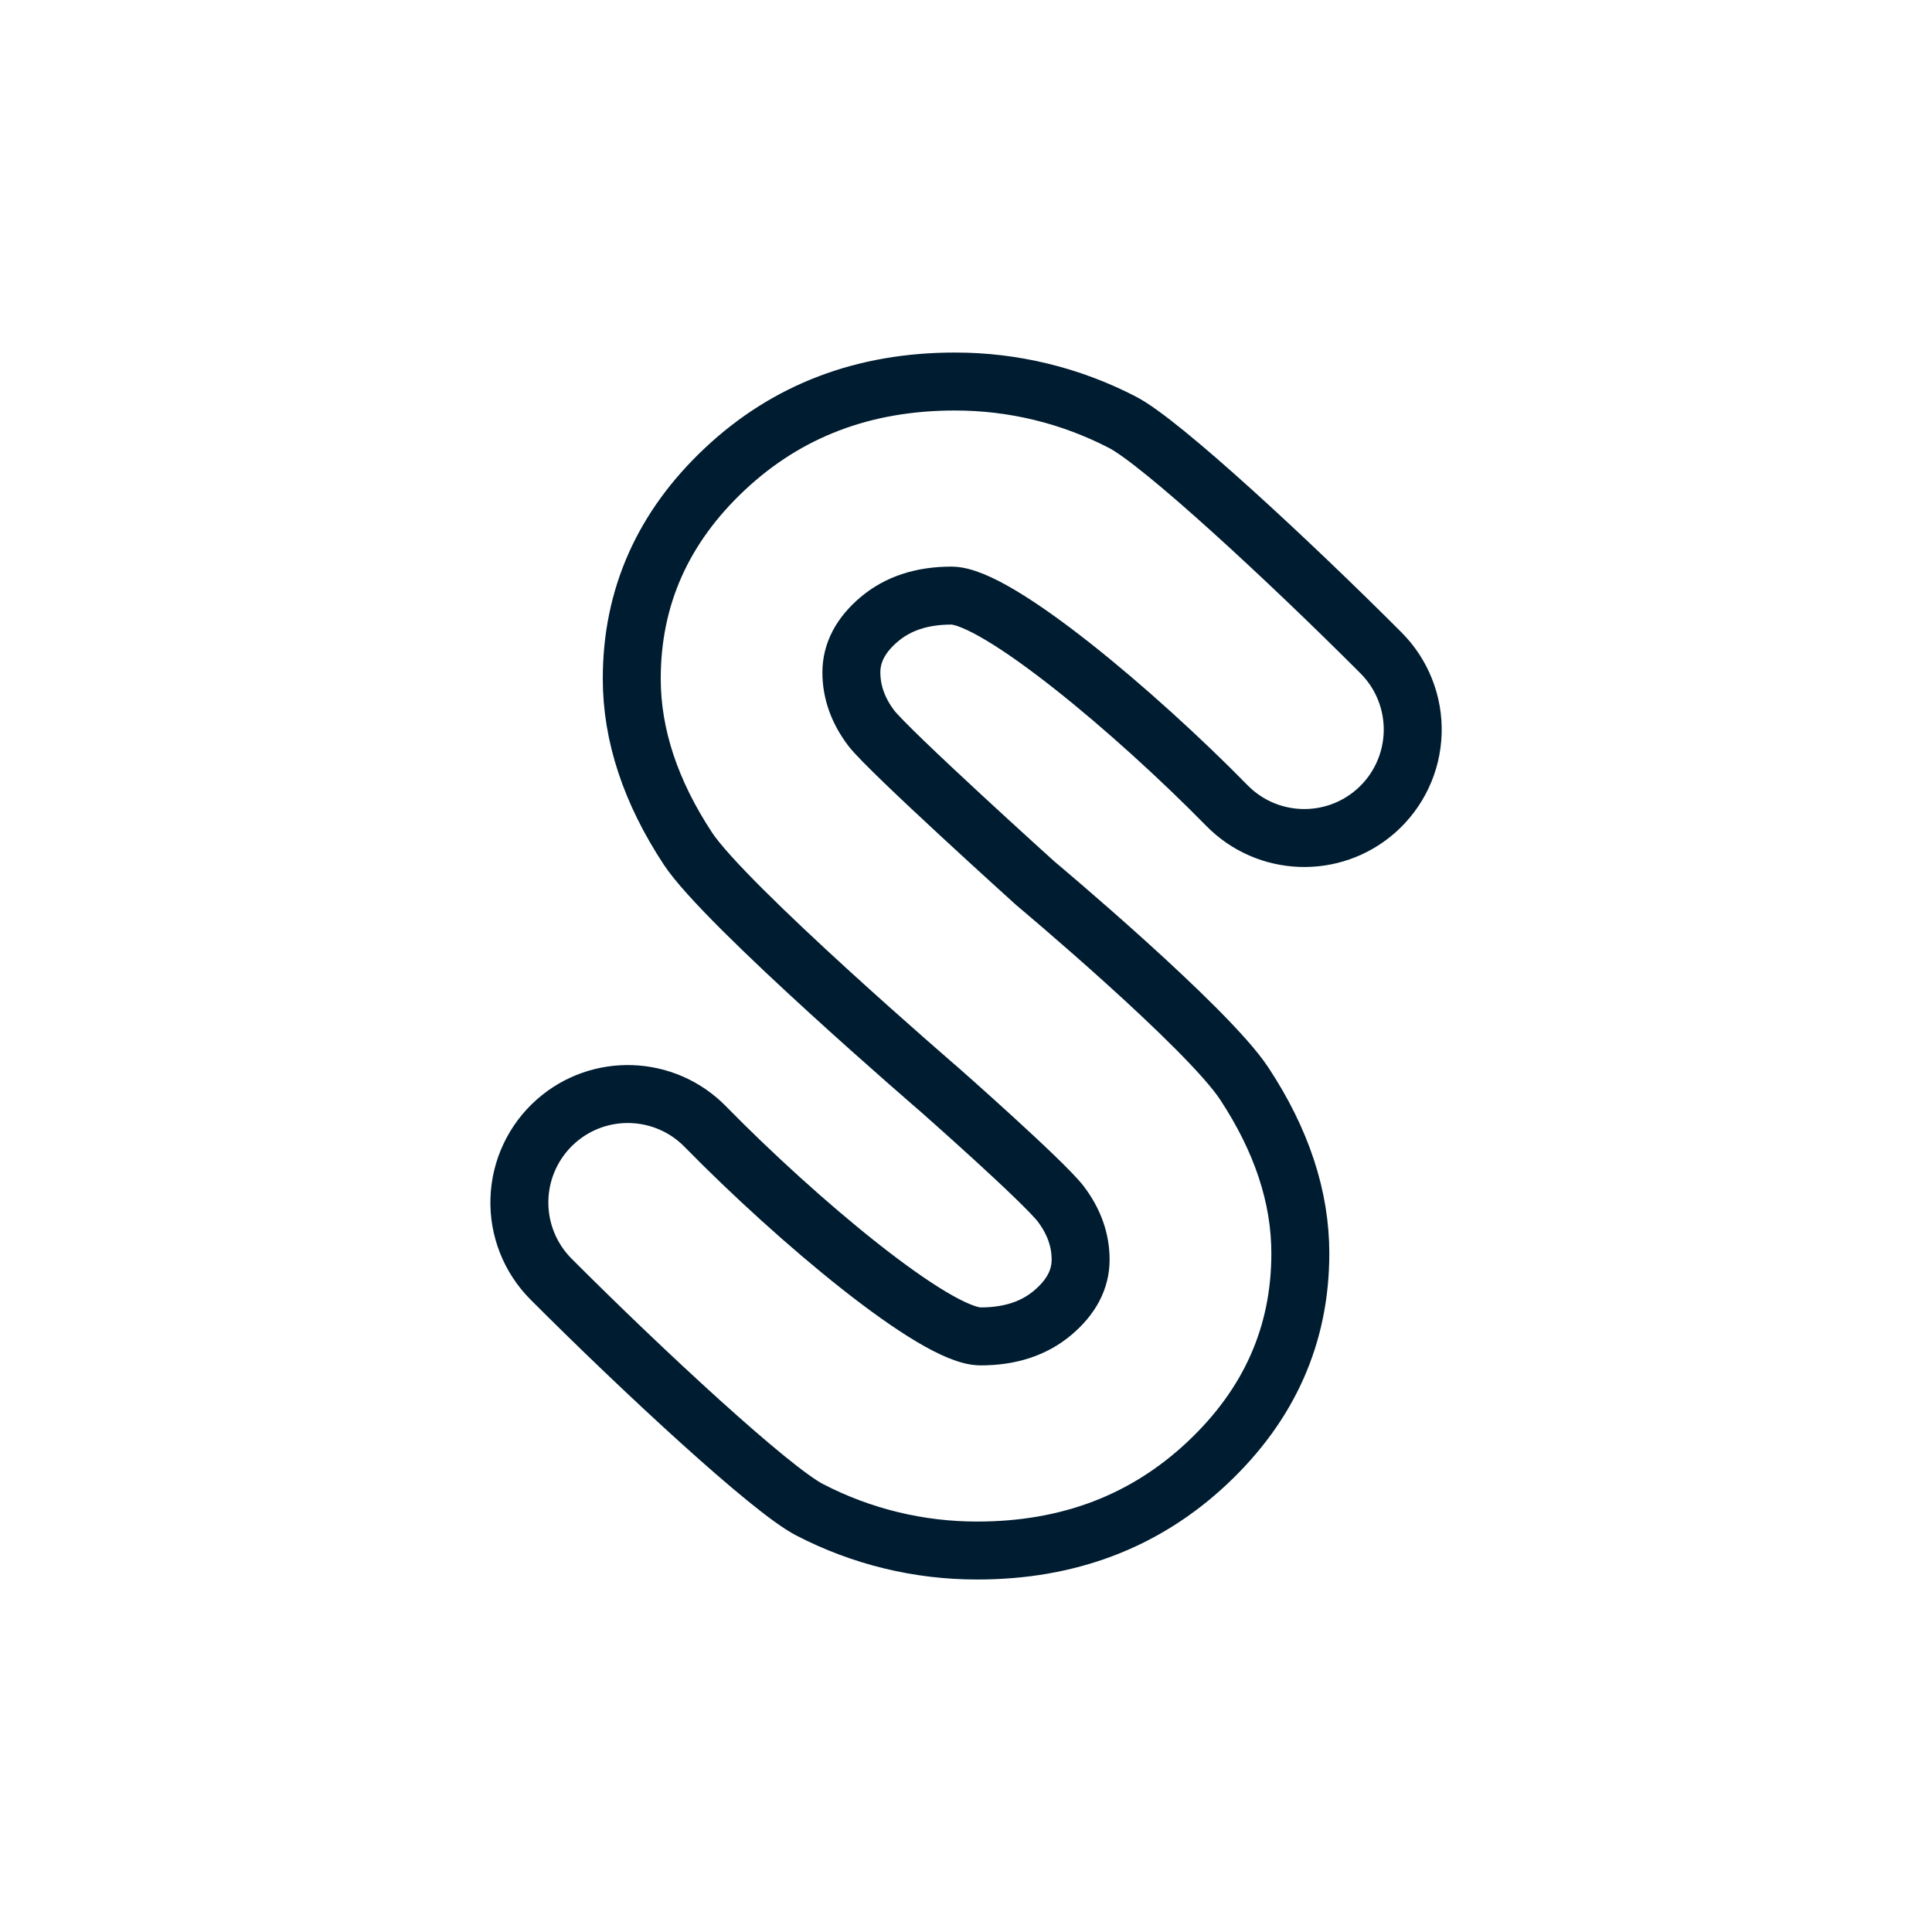
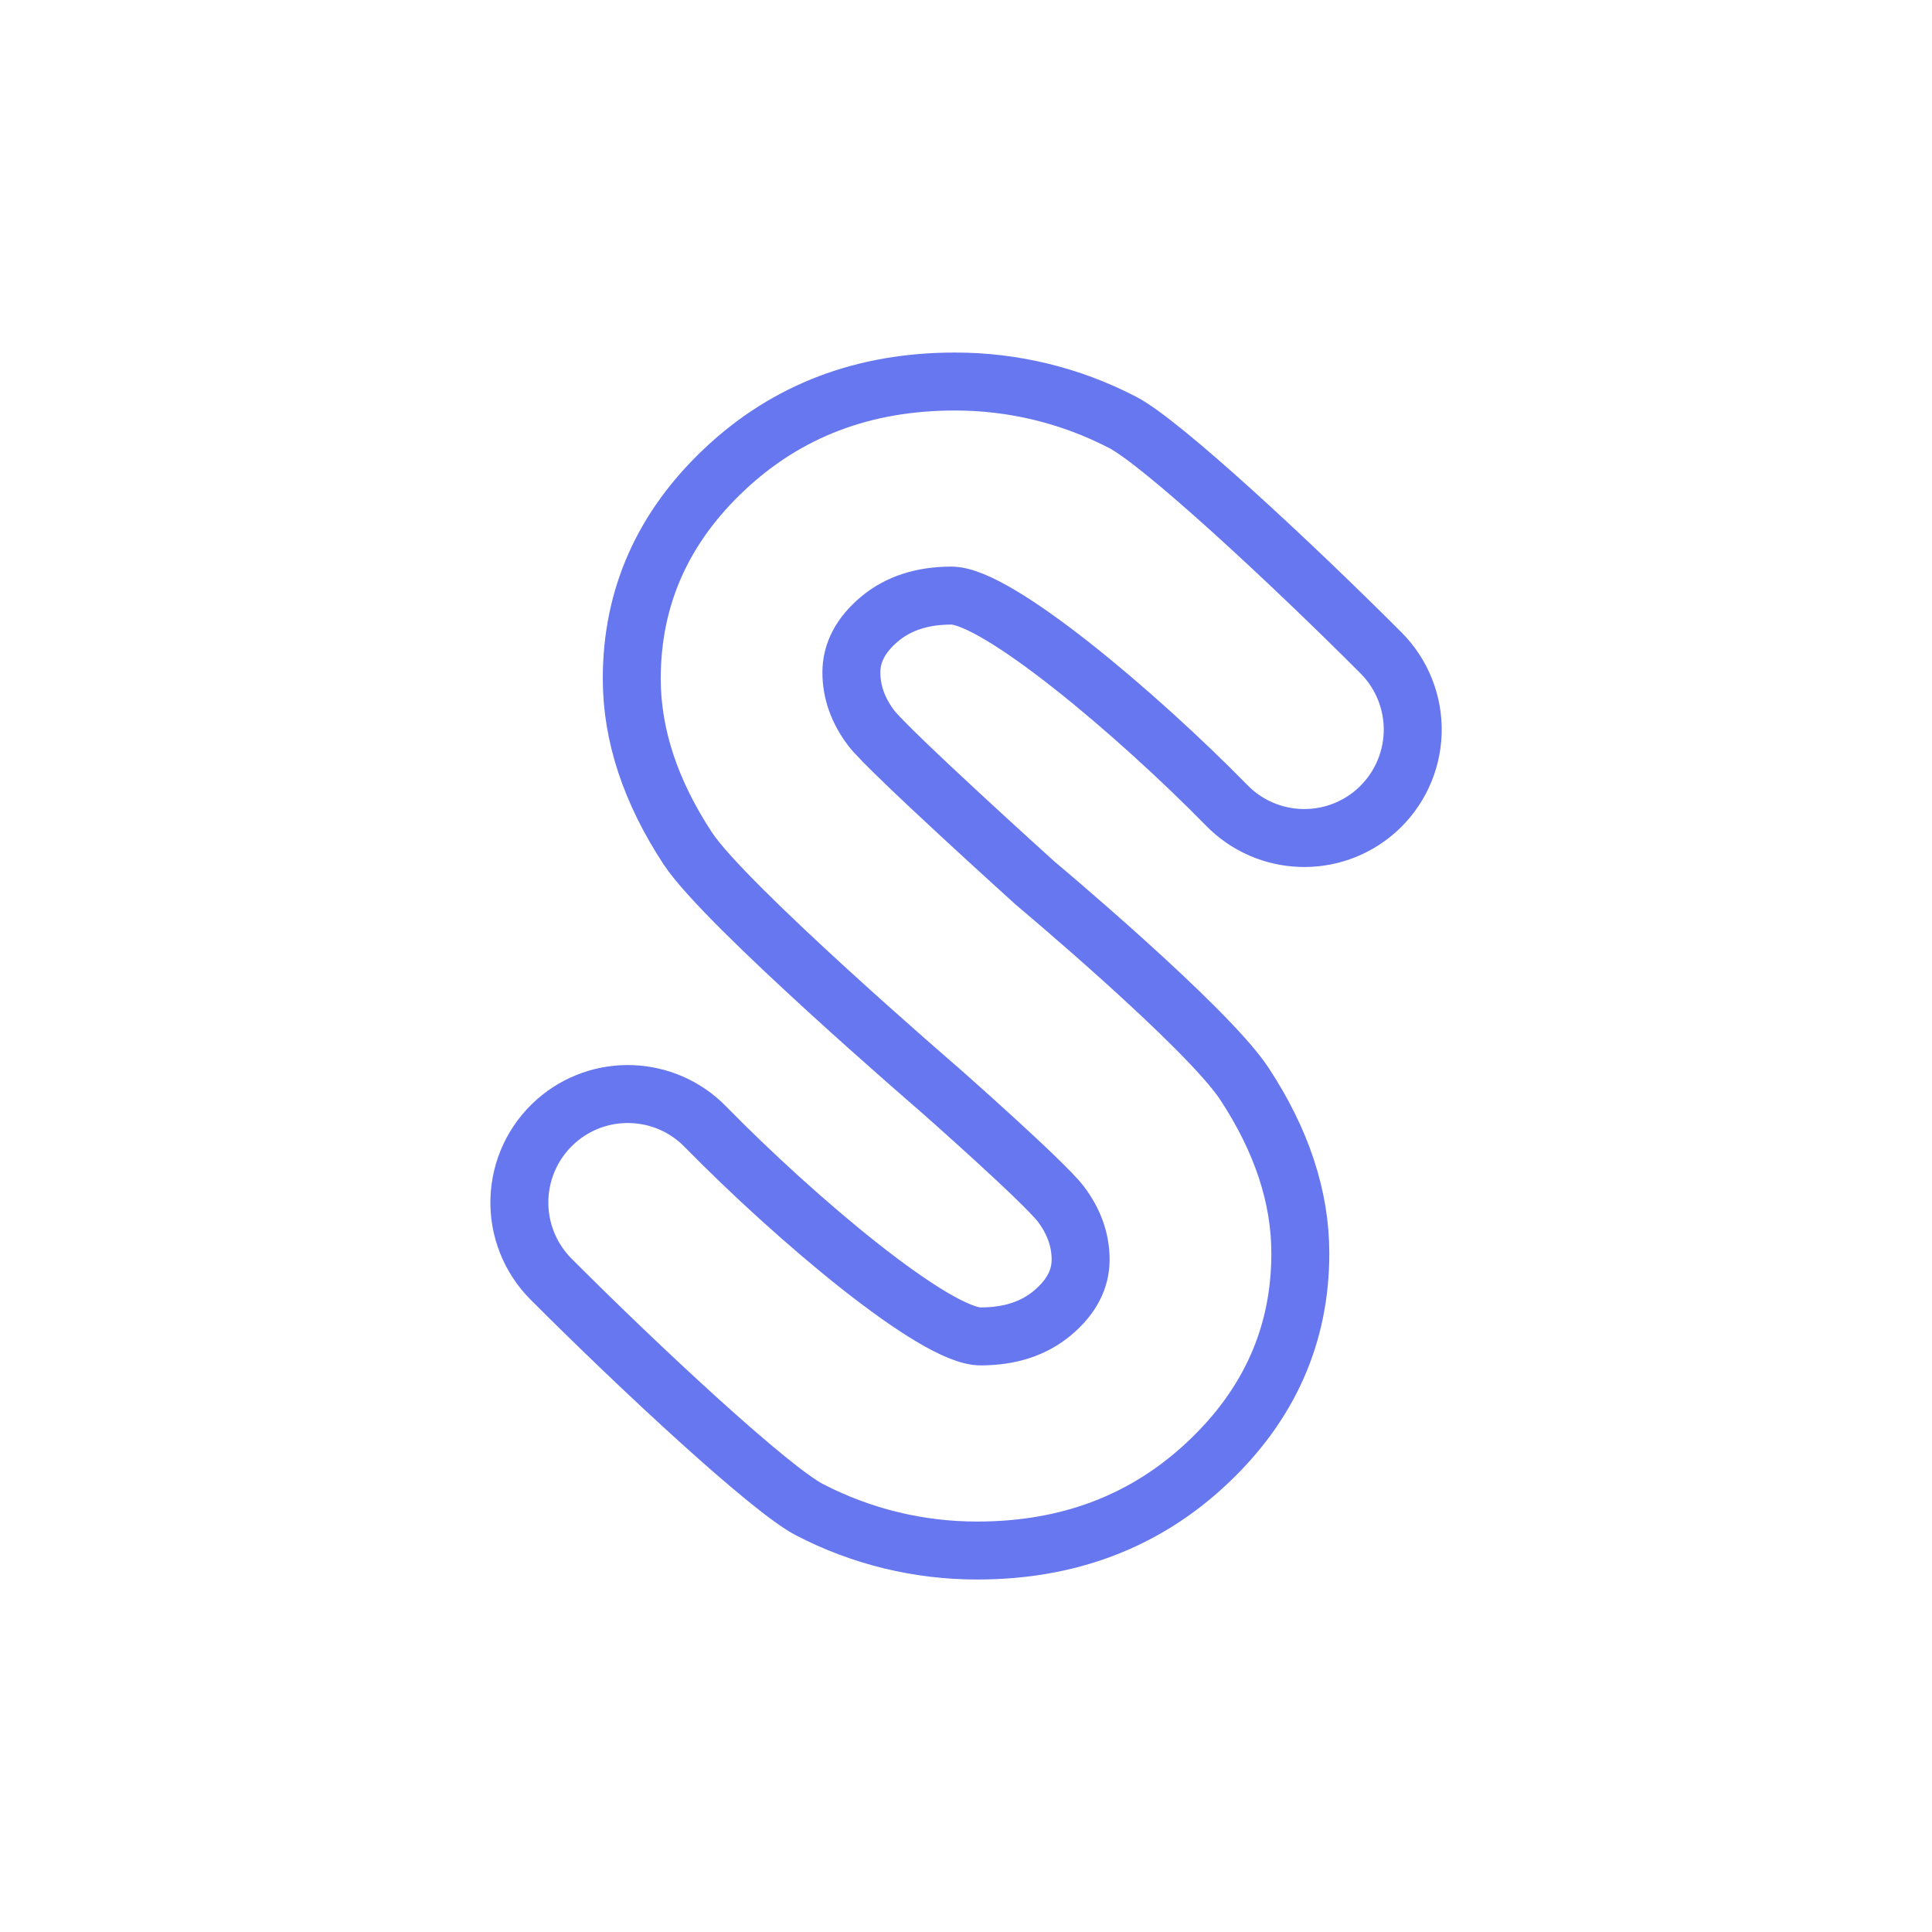
<svg xmlns="http://www.w3.org/2000/svg" id="Layer_1" data-name="Layer 1" viewBox="0 0 1000 1000">
  <defs>
-     <style>.cls-1{fill:none;}.cls-2{fill:none;stroke:#001C30;stroke-miterlimit:10;stroke-width:30px;}</style>
+     <style>.cls-1{fill:none;}.cls-2{fill:none;stroke:#6777ef;stroke-miterlimit:10;stroke-width:30px;}</style>
  </defs>
  <circle class="cls-1" cx="500" cy="500" r="500" />
  <path class="cls-2" d="M486.5,564.21S375.28,468.5,356,439.14s-29-58.64-29-87.86q0-63.25,48.22-108.53t119-45.27a187.77,187.77,0,0,1,86.73,21.08c20,10.24,86.71,72.12,133.84,119.36a56.16,56.16,0,0,1-2.55,81.8h0a56.15,56.15,0,0,1-77.28-2.85c-46.88-47.82-119-108.59-142.5-108.59q-22.79,0-37.28,12.2T440.67,348q0,15.3,10.35,28.95c9.39,12.13,84.91,80.28,84.91,80.28s88.79,74.3,108.12,103.66,29,58.64,29,87.86q0,63.25-48.22,108.53t-119,45.27a187.77,187.77,0,0,1-86.73-21.08c-20-10.24-86.71-72.12-133.84-119.36a56.16,56.16,0,0,1,2.55-81.8h0a56.15,56.15,0,0,1,77.28,2.85C411.94,631,484,691.72,507.56,691.72q22.79,0,37.28-12.2T559.33,652q0-15.3-10.35-28.95C539.59,611,486.5,564.21,486.5,564.21Z" />
</svg>
